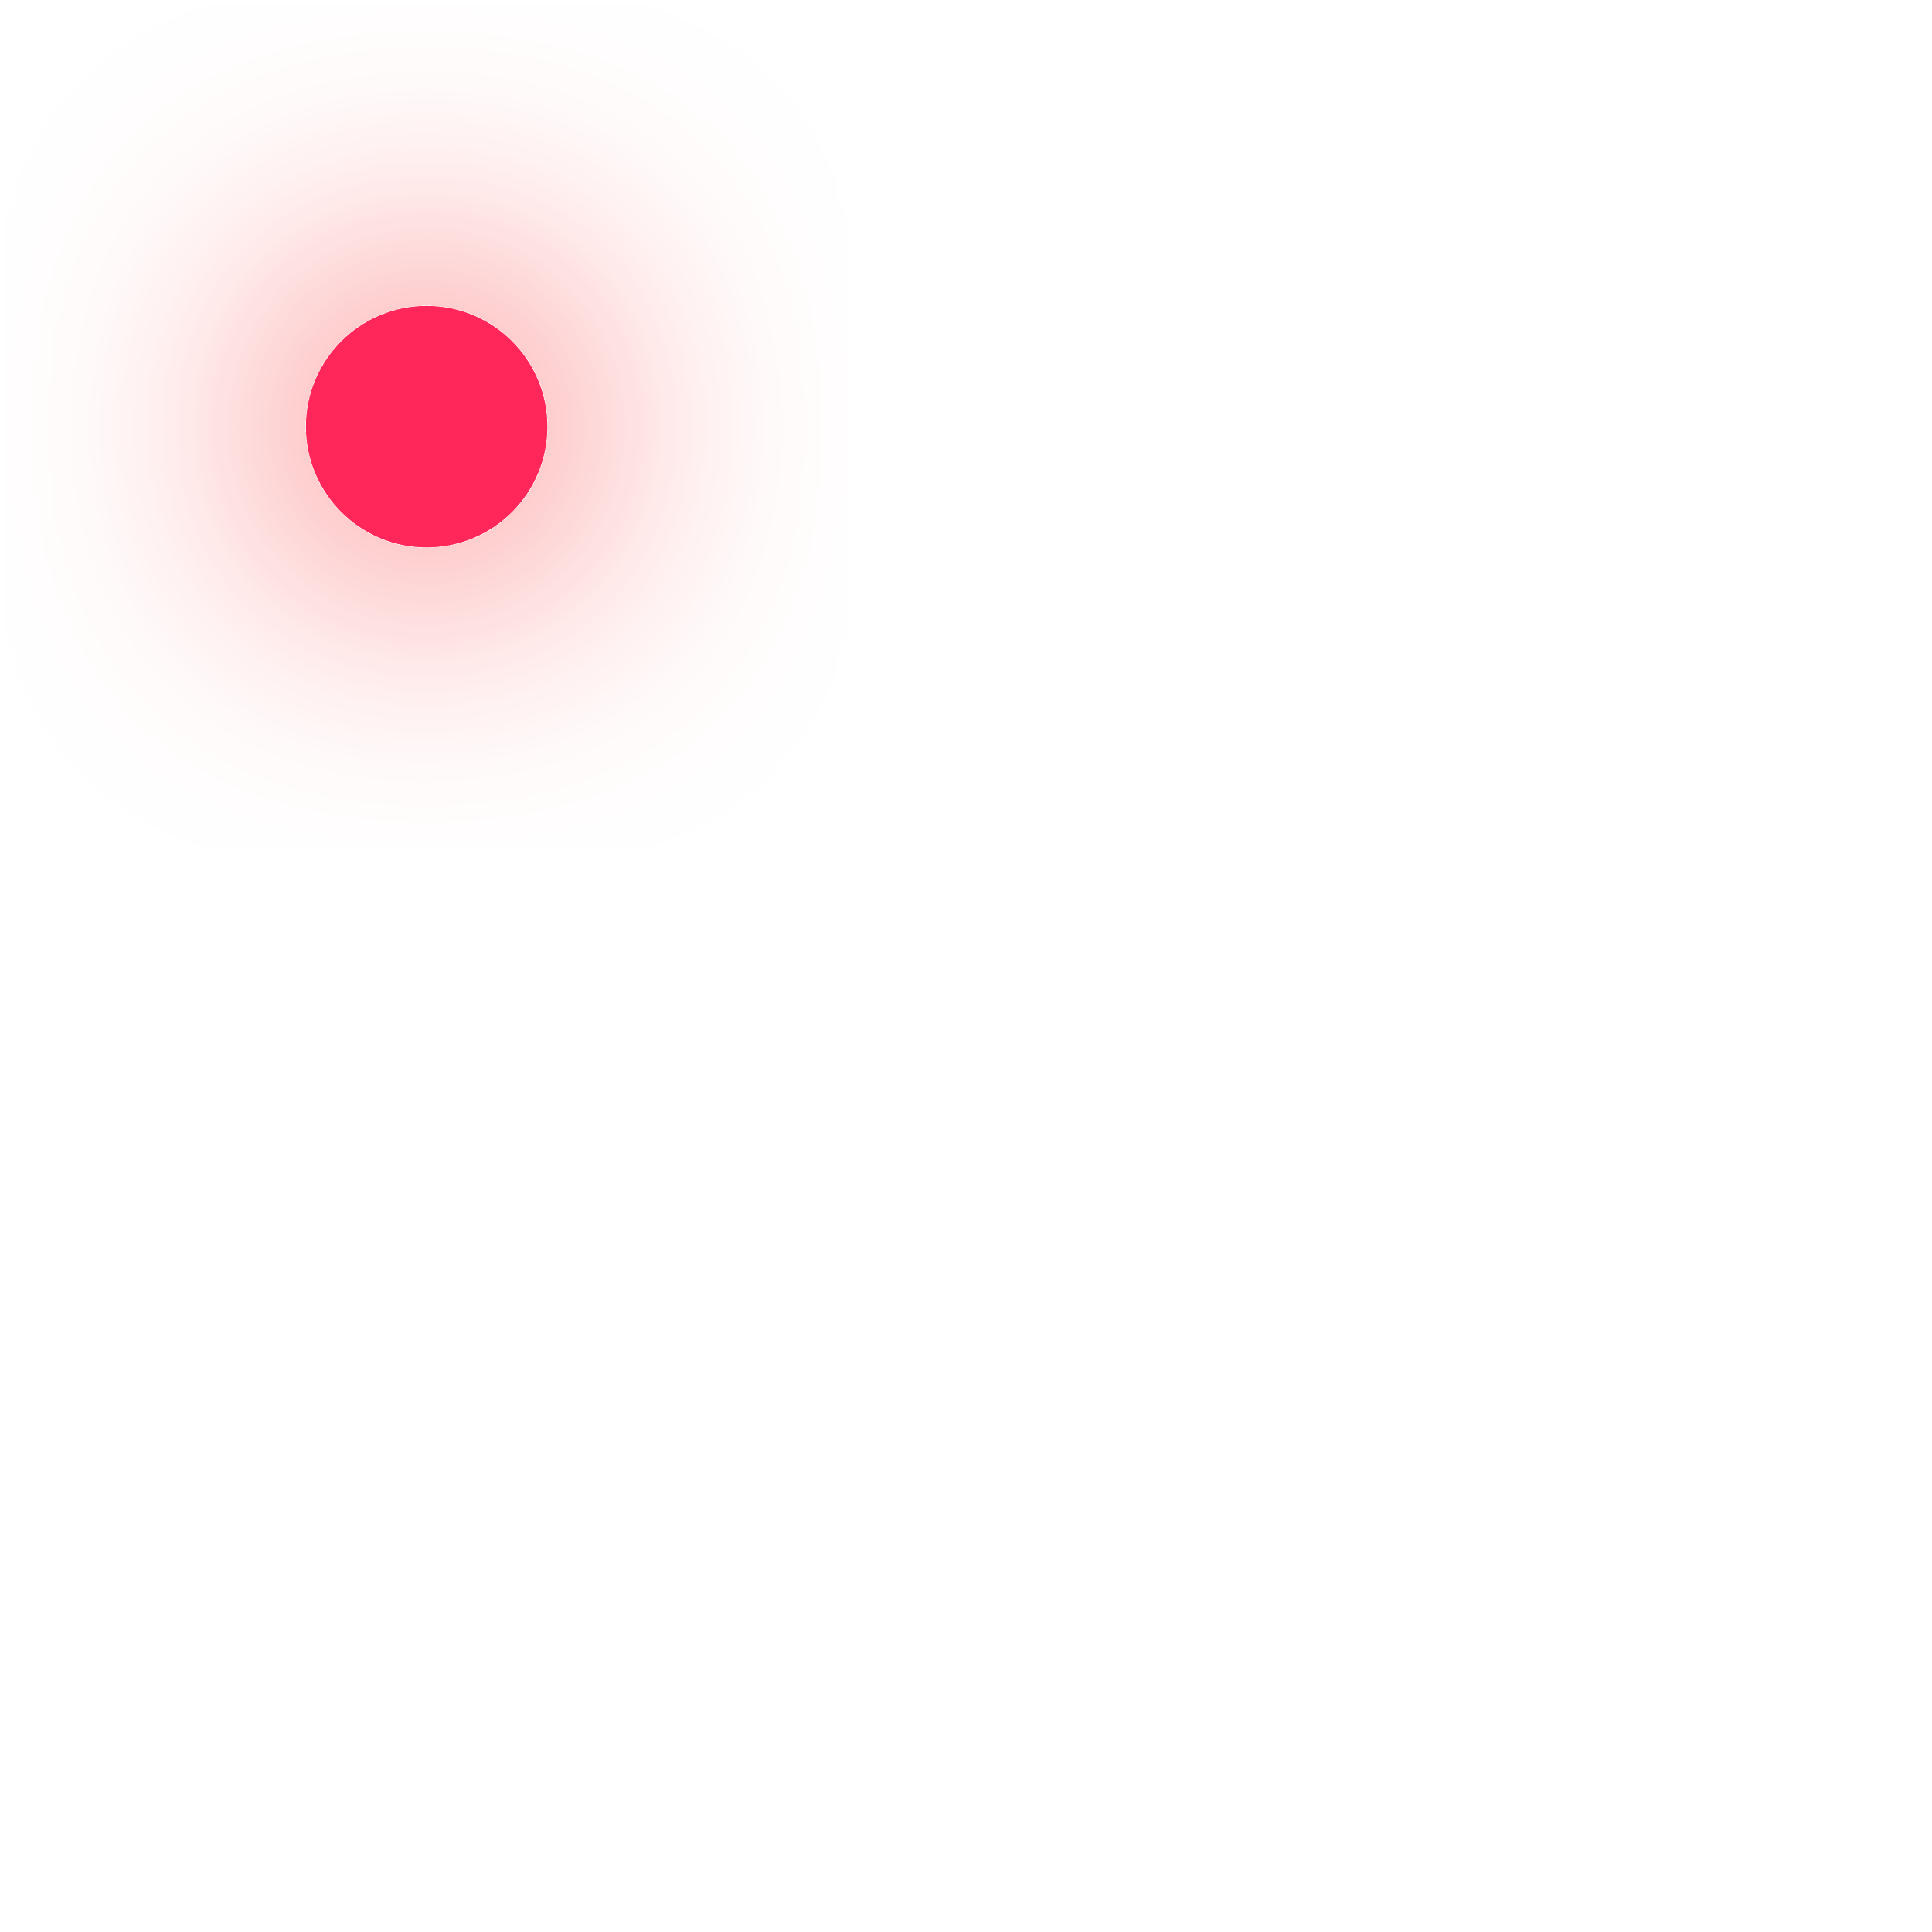
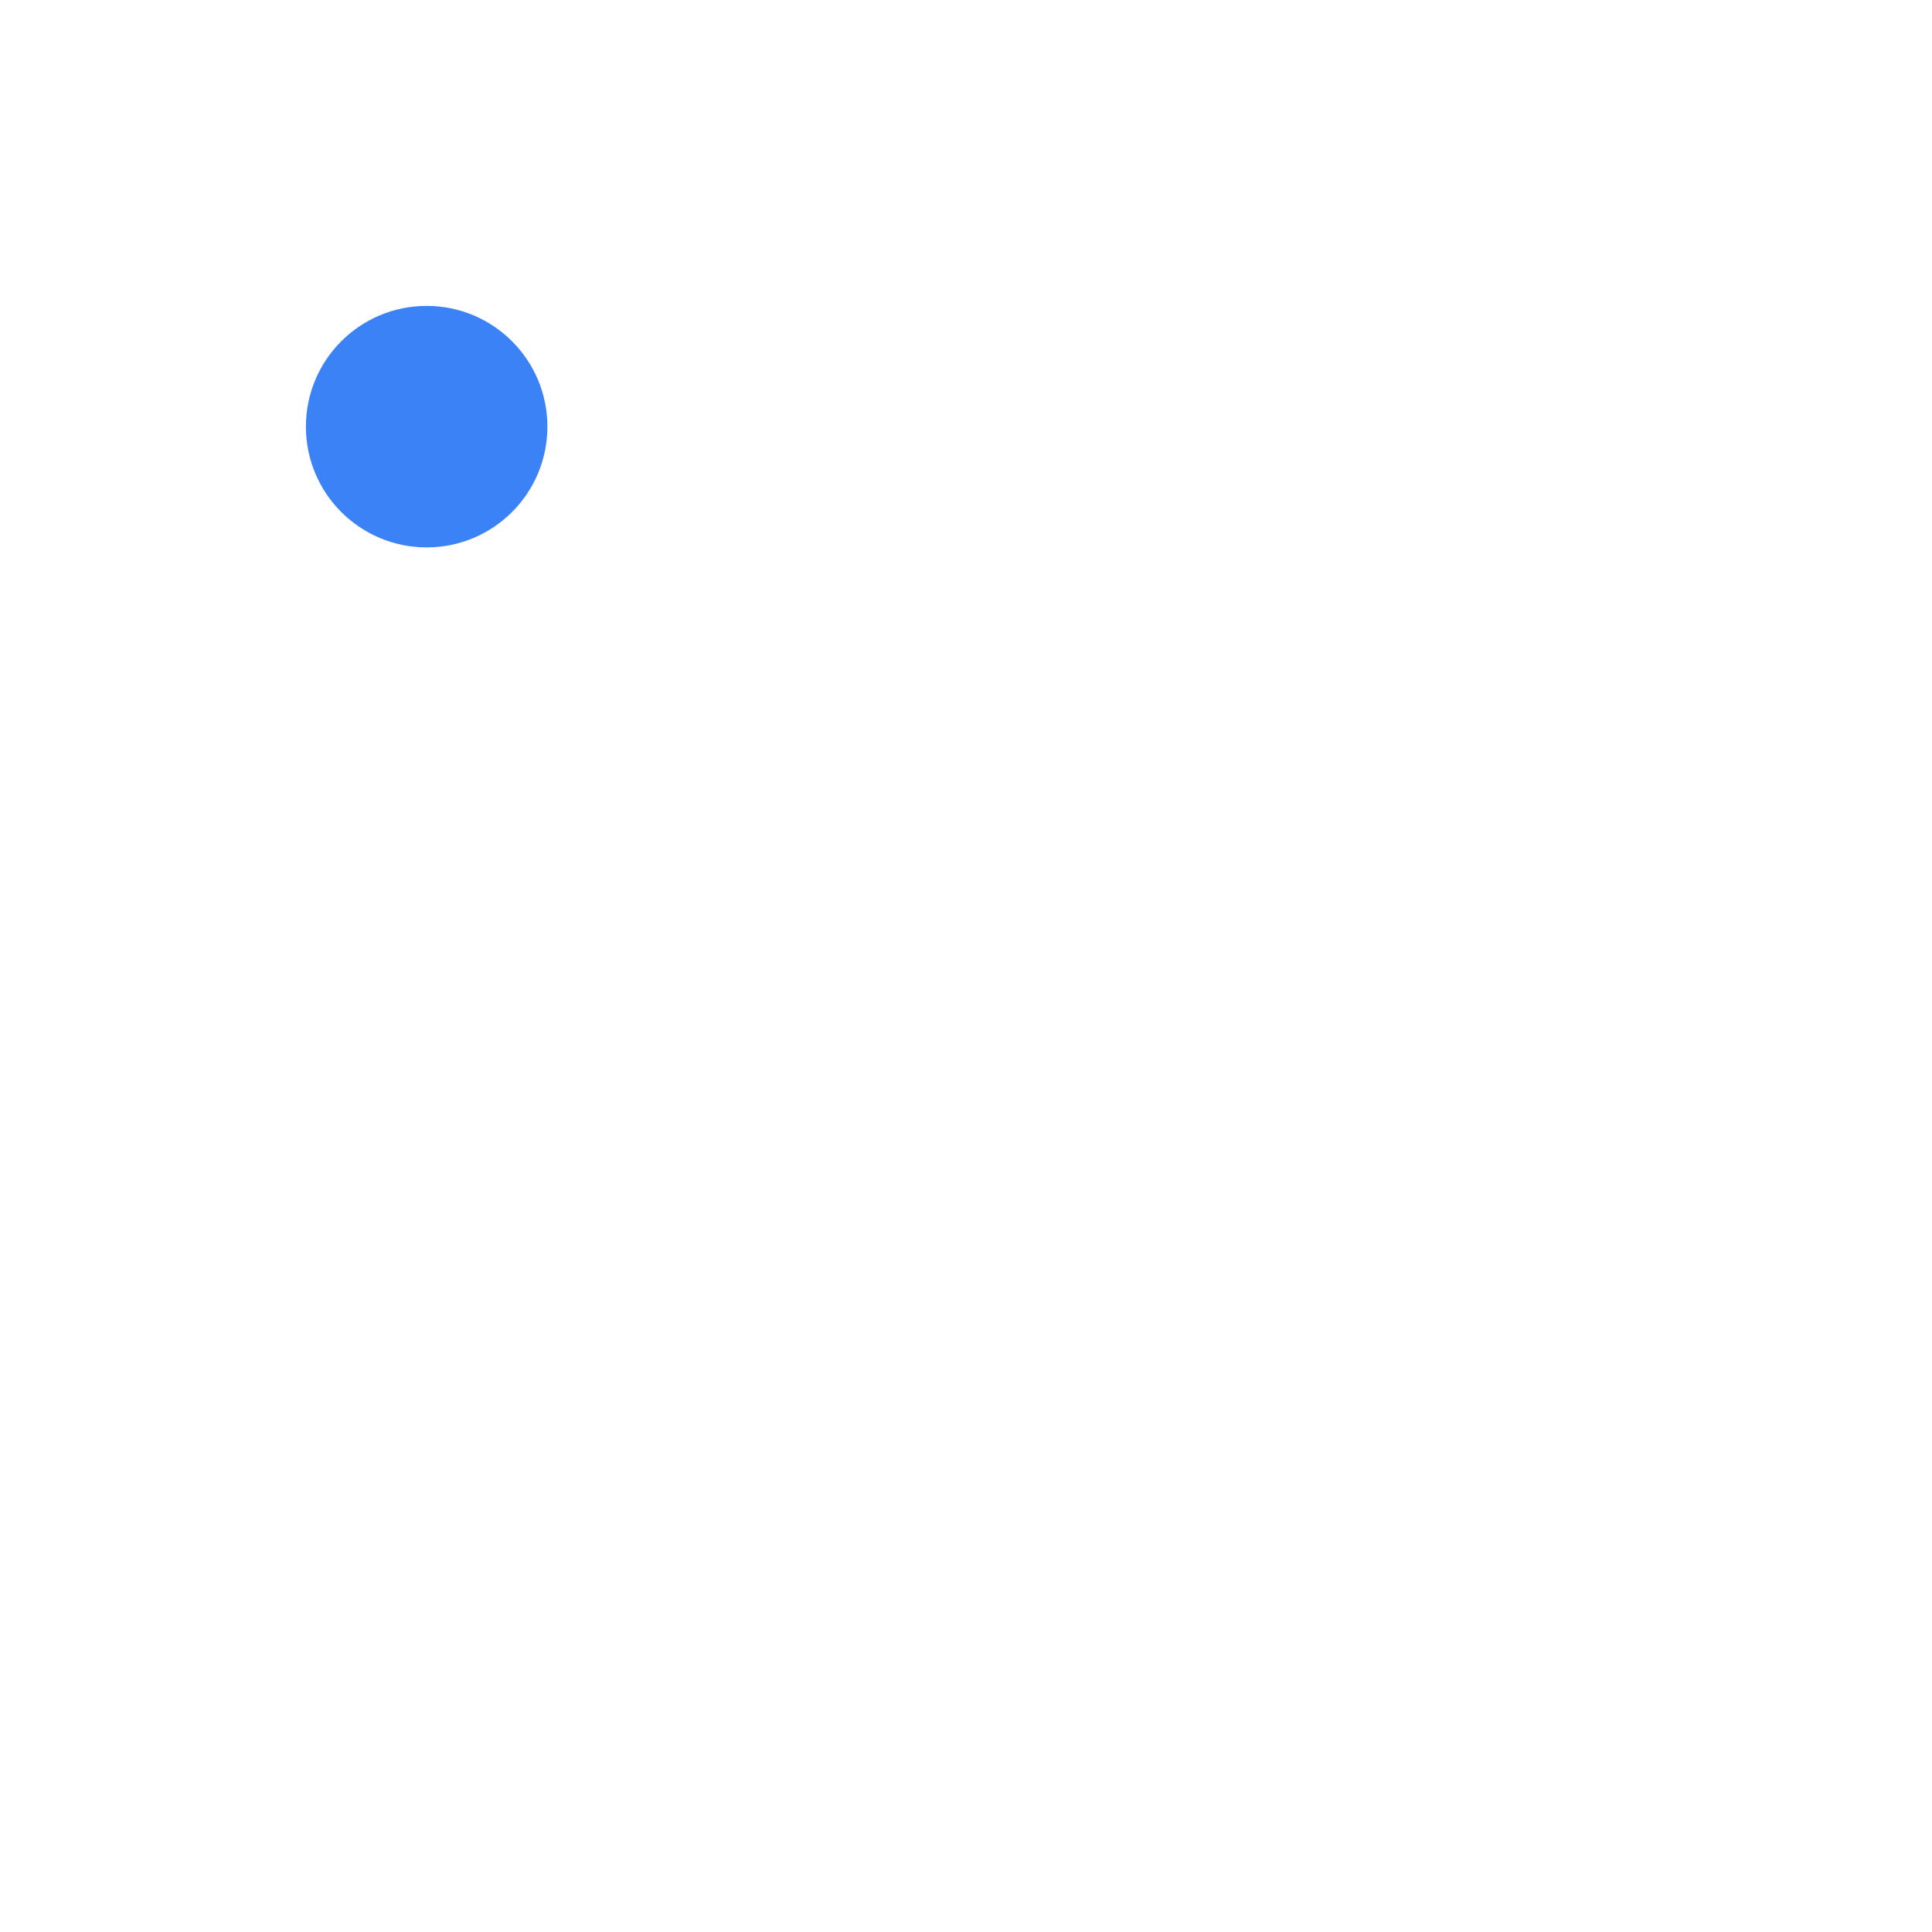
<svg xmlns="http://www.w3.org/2000/svg" width="60" height="60" viewBox="0 0 60 60" fill="none">
-   <g filter="url(#filter0_d_18_2)">
-     <rect x="9.5" y="9.5" width="7.5" height="7.5" rx="3.75" fill="#FF2759" />
+   <g filter="url(#3b82f8)">
+     <rect x="9.5" y="9.5" width="7.5" height="7.5" rx="3.75" fill="#3b82f6" />
  </g>
  <defs>
    <filter id="filter0_d_18_2" x="0.125" y="0.125" width="26.25" height="26.25" filterUnits="userSpaceOnUse" color-interpolation-filters="sRGB">
      <feFlood flood-opacity="0" result="BackgroundImageFix" />
      <feColorMatrix in="SourceAlpha" type="matrix" values="0 0 0 0 0 0 0 0 0 0 0 0 0 0 0 0 0 0 127 0" result="hardAlpha" />
      <feOffset />
      <feGaussianBlur stdDeviation="4.688" />
      <feComposite in2="hardAlpha" operator="out" />
      <feColorMatrix type="matrix" values="0 0 0 0 0.984 0 0 0 0 0.106 0 0 0 0 0.114 0 0 0 1 0" />
      <feBlend mode="normal" in2="BackgroundImageFix" result="effect1_dropShadow_18_2" />
      <feBlend mode="normal" in="SourceGraphic" in2="effect1_dropShadow_18_2" result="shape" />
    </filter>
  </defs>
</svg>
